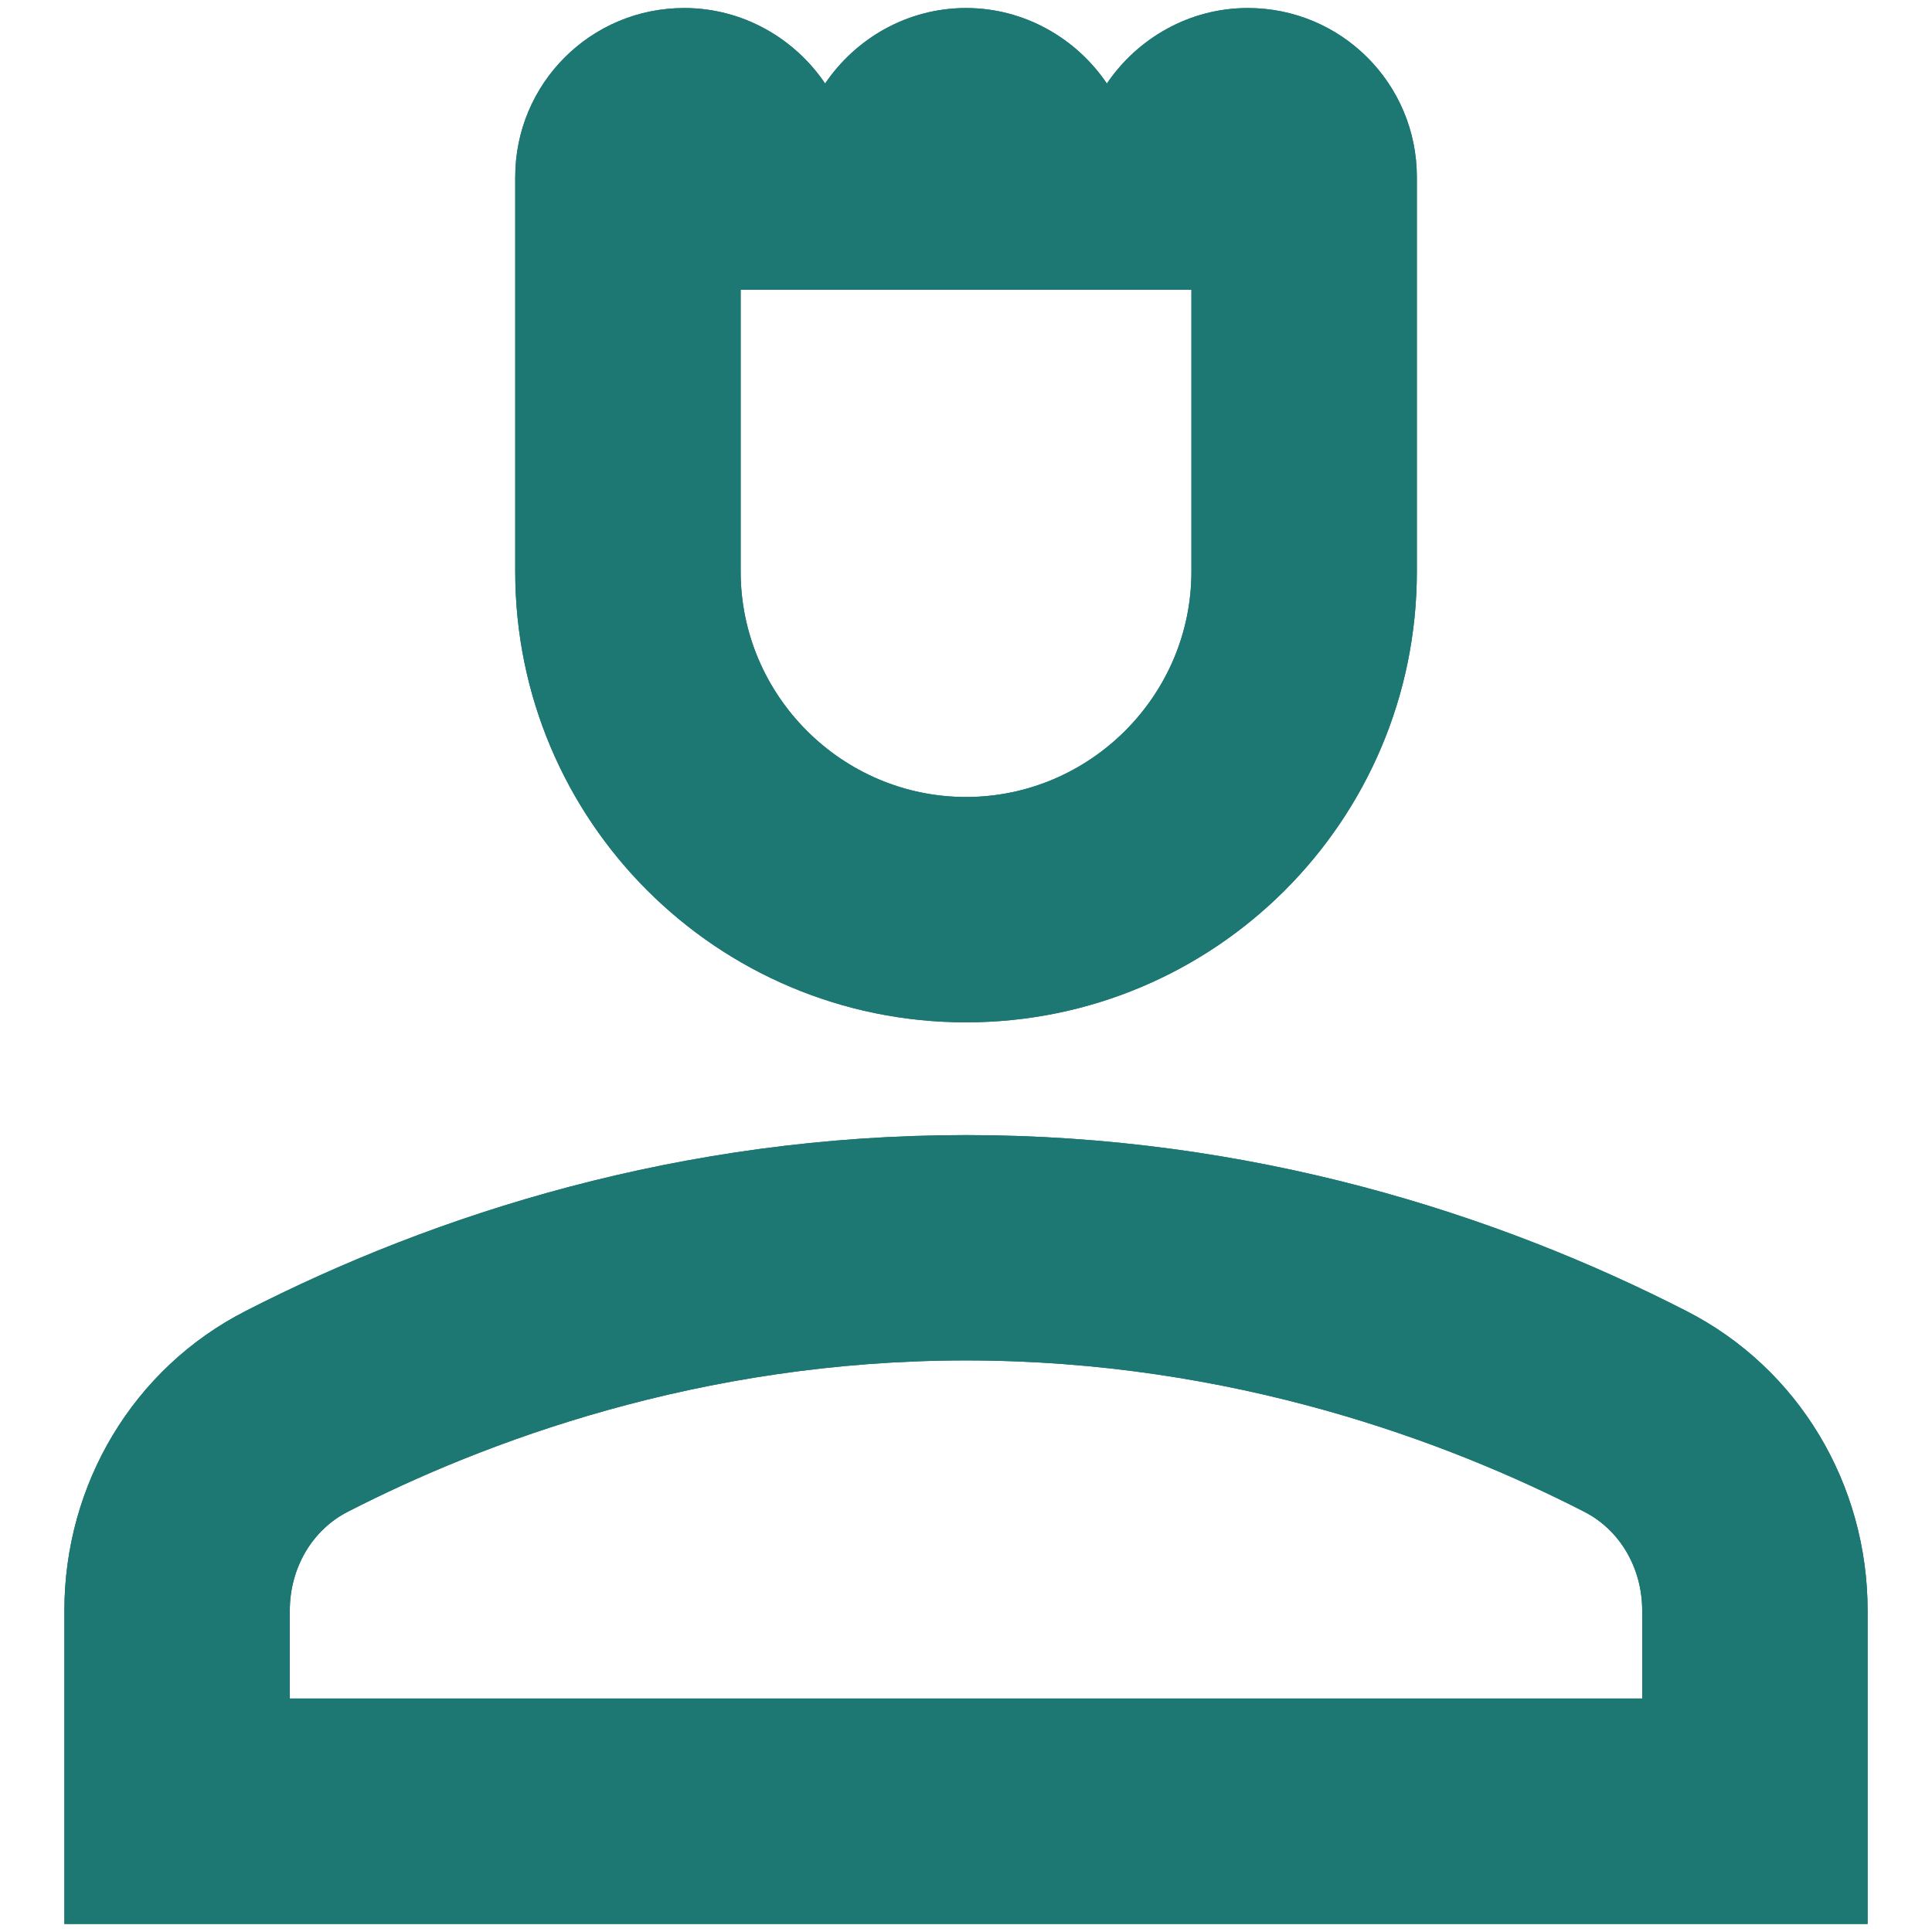
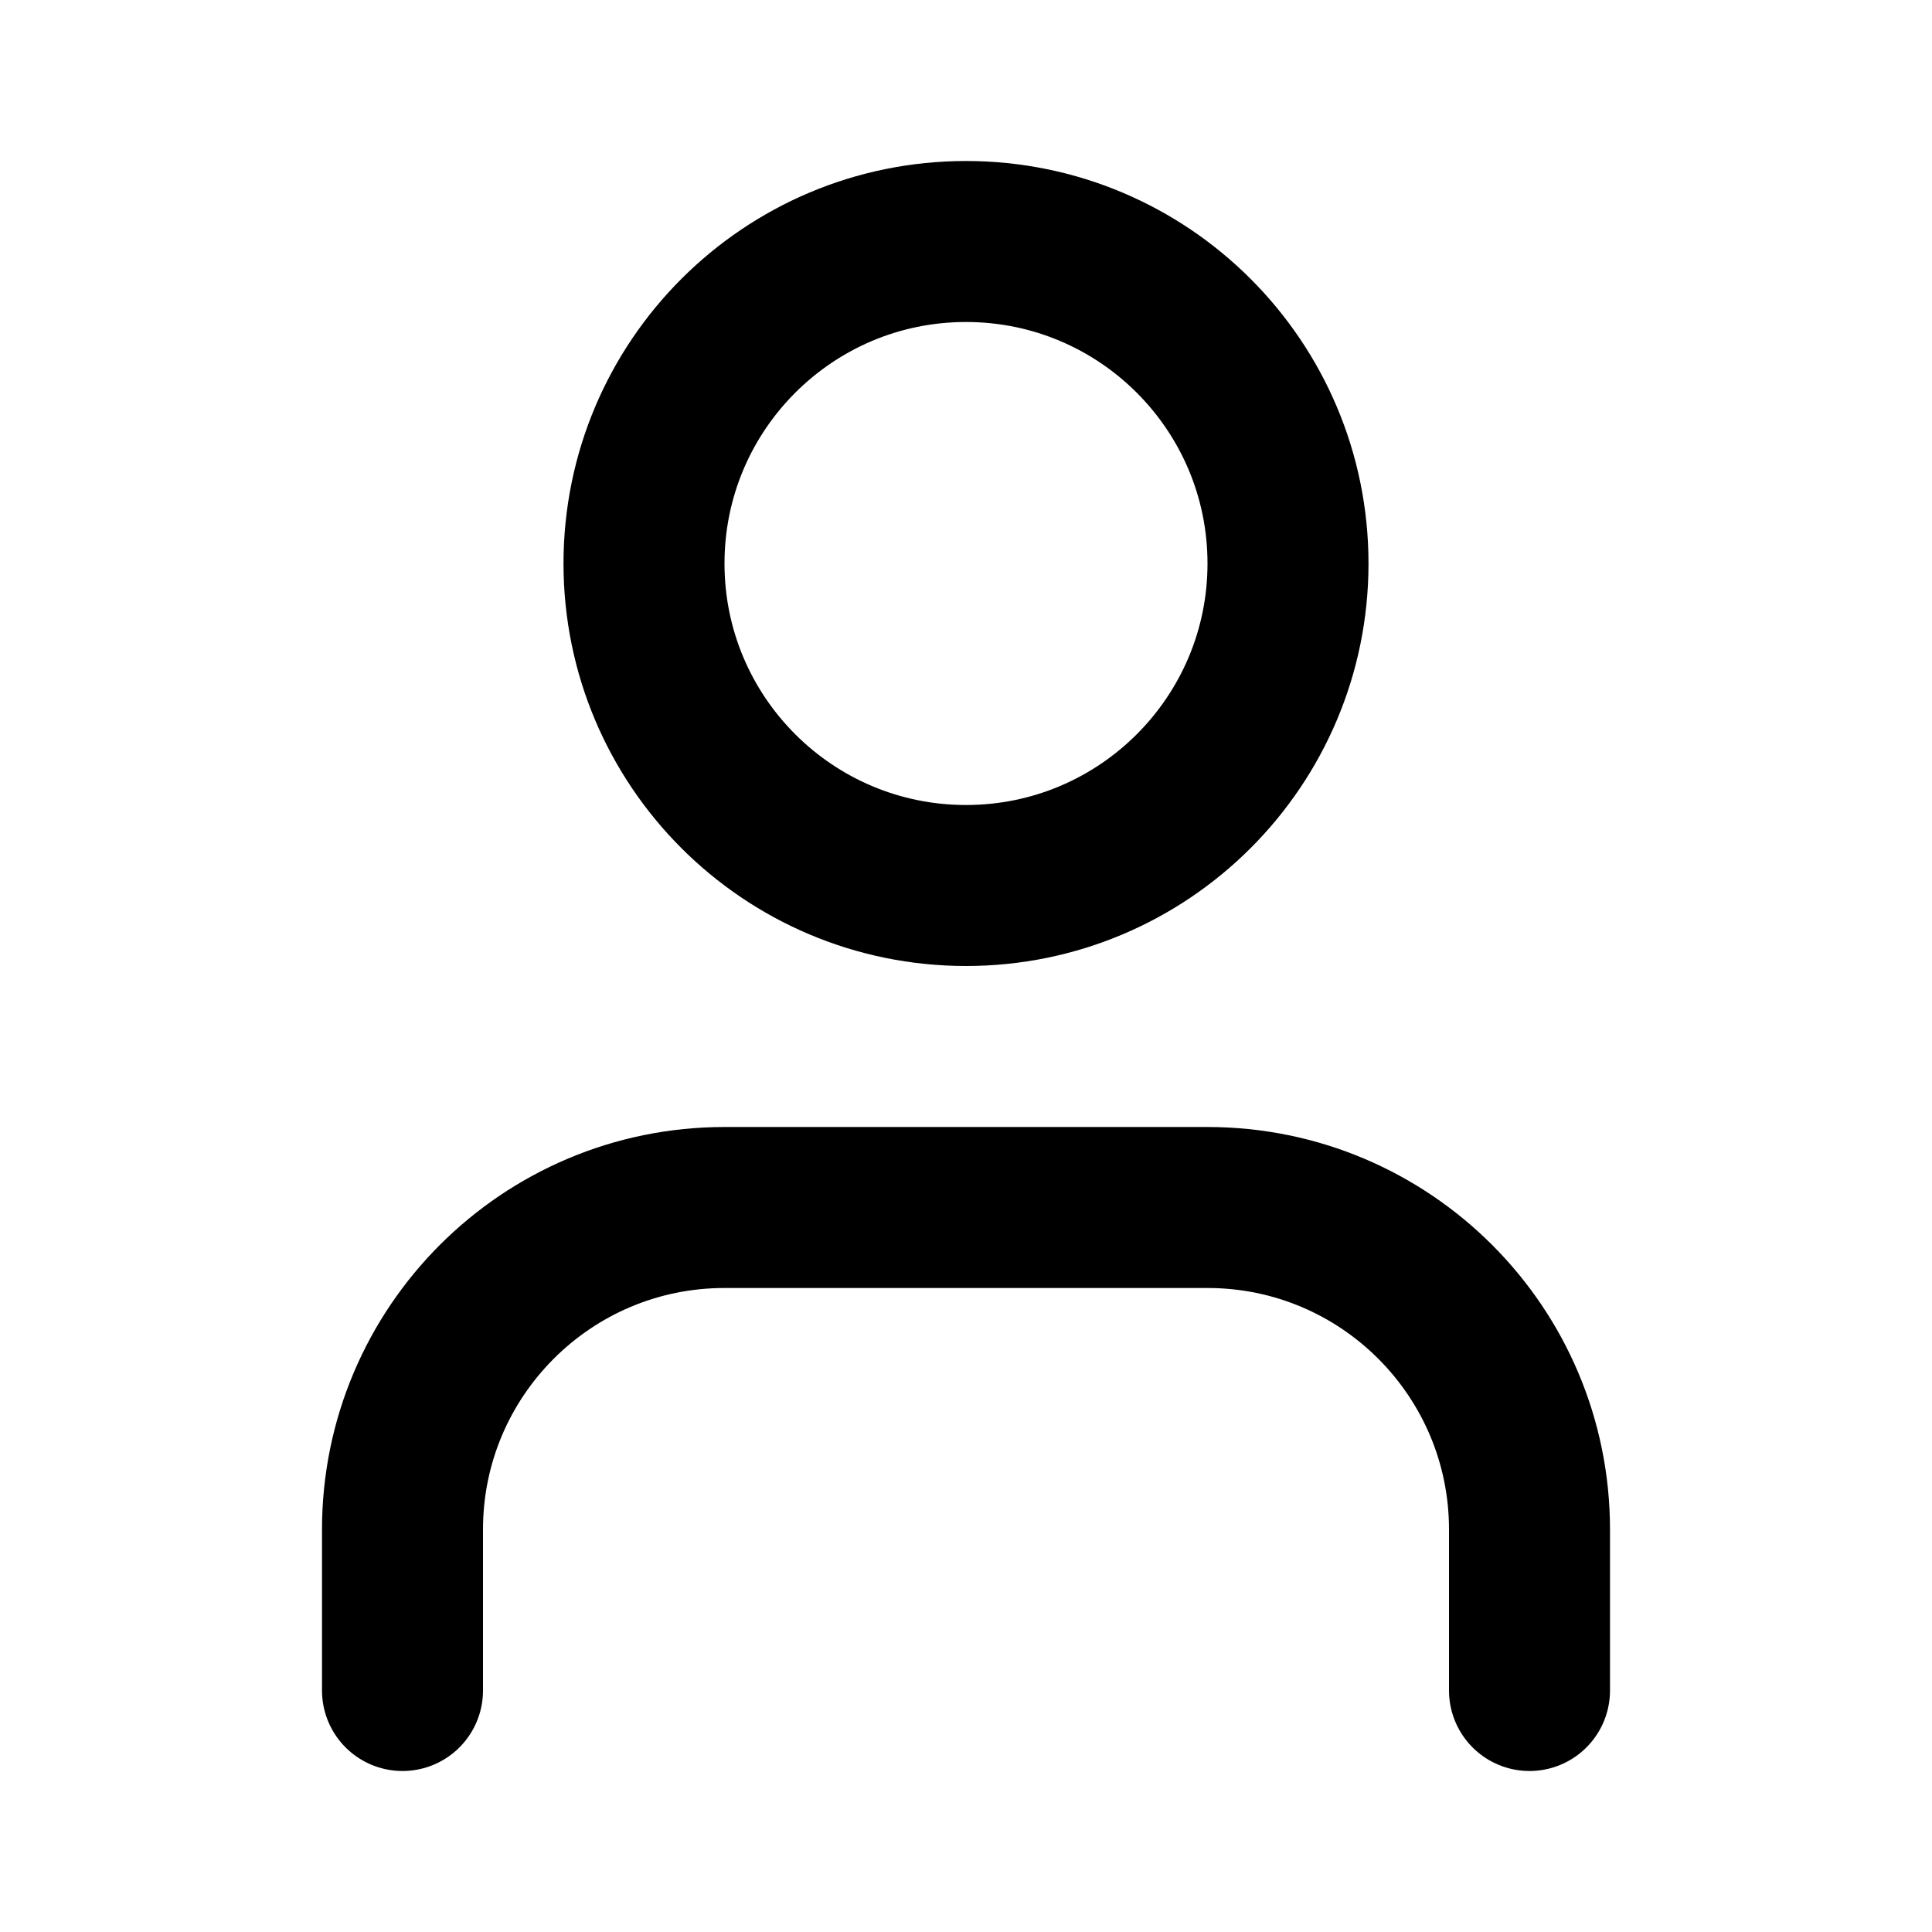
- <svg xmlns="http://www.w3.org/2000/svg" width="25" height="25" viewBox="0 0 25 25" fill="none">
-   <path d="M21.819 16.963C19.369 15.708 16.19 14.688 12.5 14.688C8.811 14.688 5.631 15.708 3.181 16.963C1.723 17.706 0.833 19.208 0.833 20.842V24.896H24.167V20.842C24.167 19.208 23.277 17.706 21.819 16.963ZM21.25 21.979H3.75V20.842C3.75 20.288 4.042 19.792 4.508 19.558C6.244 18.669 9.044 17.604 12.5 17.604C15.956 17.604 18.756 18.669 20.492 19.558C20.959 19.792 21.25 20.288 21.25 20.842V21.979Z" fill="#1D7873" />
-   <path d="M21.819 16.963C19.369 15.708 16.19 14.688 12.5 14.688C8.811 14.688 5.631 15.708 3.181 16.963C1.723 17.706 0.833 19.208 0.833 20.842V24.896H24.167V20.842C24.167 19.208 23.277 17.706 21.819 16.963ZM21.25 21.979H3.75V20.842C3.75 20.288 4.042 19.792 4.508 19.558C6.244 18.669 9.044 17.604 12.5 17.604C15.956 17.604 18.756 18.669 20.492 19.558C20.959 19.792 21.25 20.288 21.25 20.842V21.979Z" fill="#1D7873" />
-   <path d="M12.5 13.229C15.723 13.229 18.334 10.619 18.334 7.396C18.334 5.398 18.334 2.292 18.334 2.292C18.334 1.081 17.356 0.104 16.146 0.104C15.388 0.104 14.717 0.498 14.323 1.081C13.929 0.498 13.258 0.104 12.5 0.104C11.742 0.104 11.071 0.498 10.677 1.081C10.284 0.498 9.613 0.104 8.854 0.104C7.644 0.104 6.667 1.081 6.667 2.292C6.667 2.292 6.667 5.383 6.667 7.396C6.667 10.619 9.277 13.229 12.5 13.229ZM9.584 3.75H15.417V7.396C15.417 9 14.104 10.313 12.5 10.313C10.896 10.313 9.584 9 9.584 7.396V3.75Z" fill="#1D7873" />
-   <path d="M12.5 13.229C15.723 13.229 18.334 10.619 18.334 7.396C18.334 5.398 18.334 2.292 18.334 2.292C18.334 1.081 17.356 0.104 16.146 0.104C15.388 0.104 14.717 0.498 14.323 1.081C13.929 0.498 13.258 0.104 12.5 0.104C11.742 0.104 11.071 0.498 10.677 1.081C10.284 0.498 9.613 0.104 8.854 0.104C7.644 0.104 6.667 1.081 6.667 2.292C6.667 2.292 6.667 5.383 6.667 7.396C6.667 10.619 9.277 13.229 12.5 13.229ZM9.584 3.75H15.417V7.396C15.417 9 14.104 10.313 12.5 10.313C10.896 10.313 9.584 9 9.584 7.396V3.75Z" fill="#1D7873" />
+ <svg xmlns="http://www.w3.org/2000/svg" width="24" height="24" viewBox="0 0 24 24" fill="none" stroke="currentColor" stroke-width="2" stroke-linecap="round" stroke-linejoin="round" class="lucide lucide-user">
+   <path d="M19 21v-2a4 4 0 0 0-4-4H9a4 4 0 0 0-4 4v2" />
+   <circle cx="12" cy="7" r="4" />
</svg>
